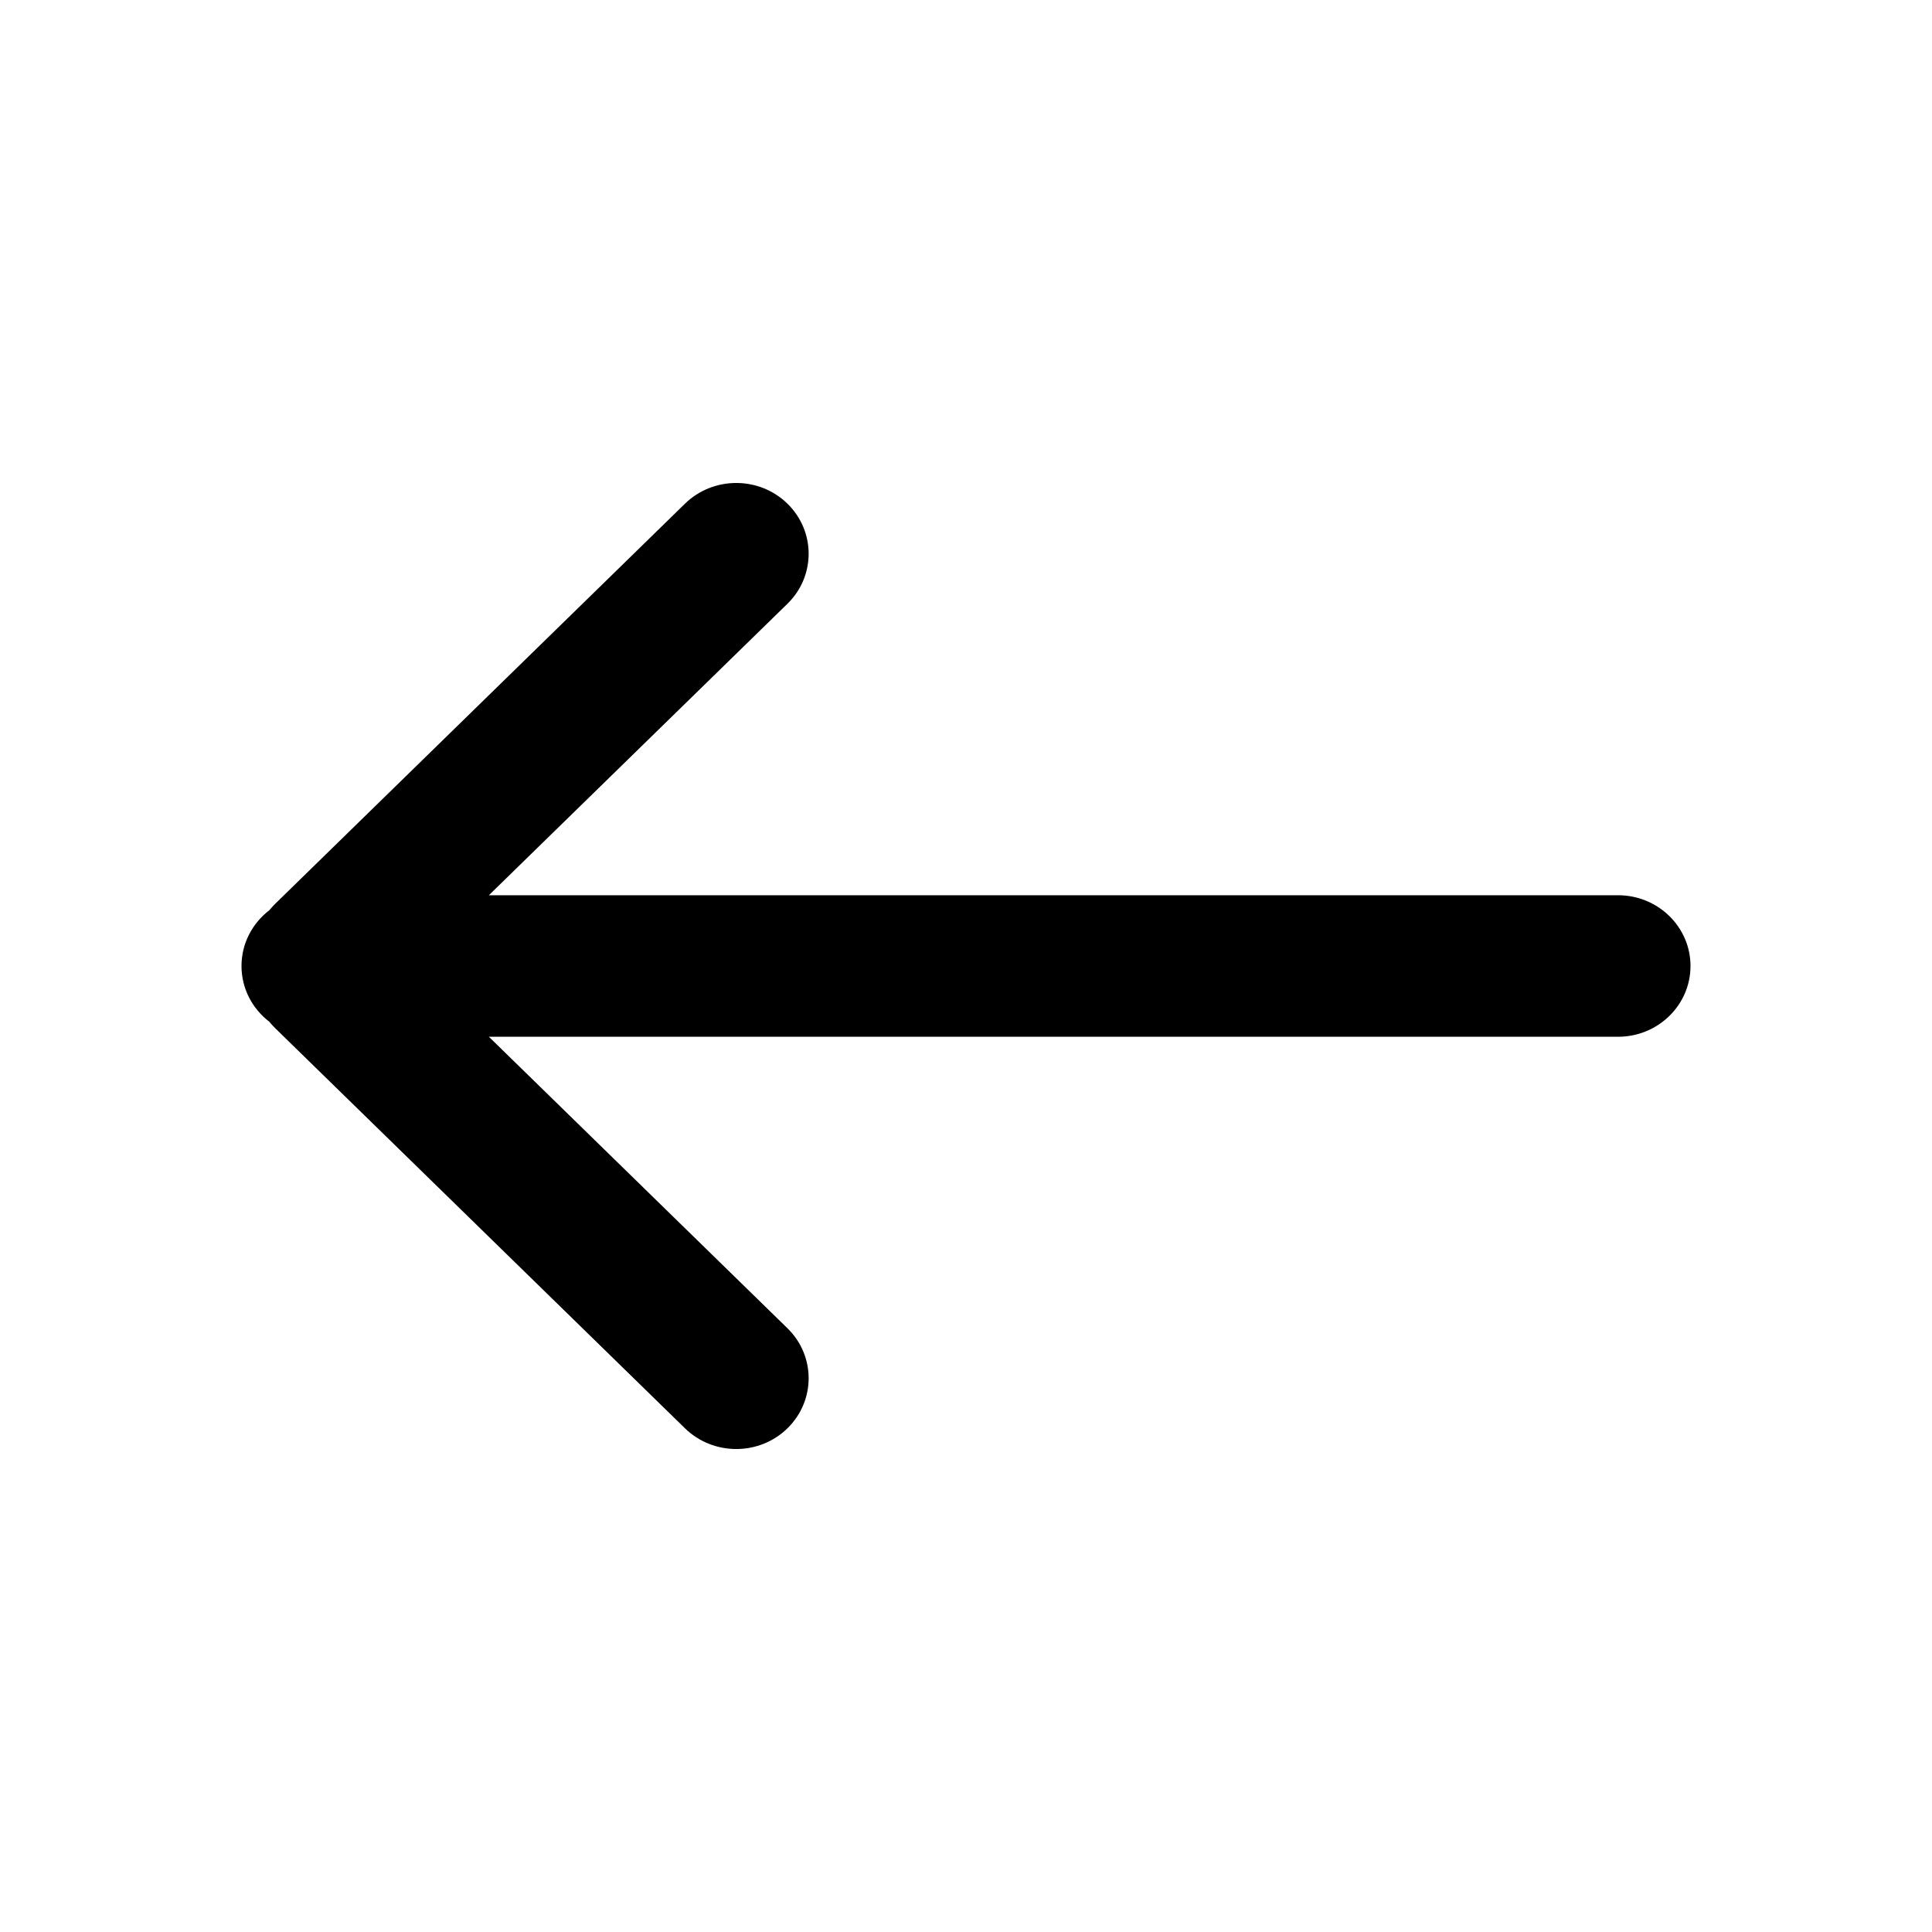
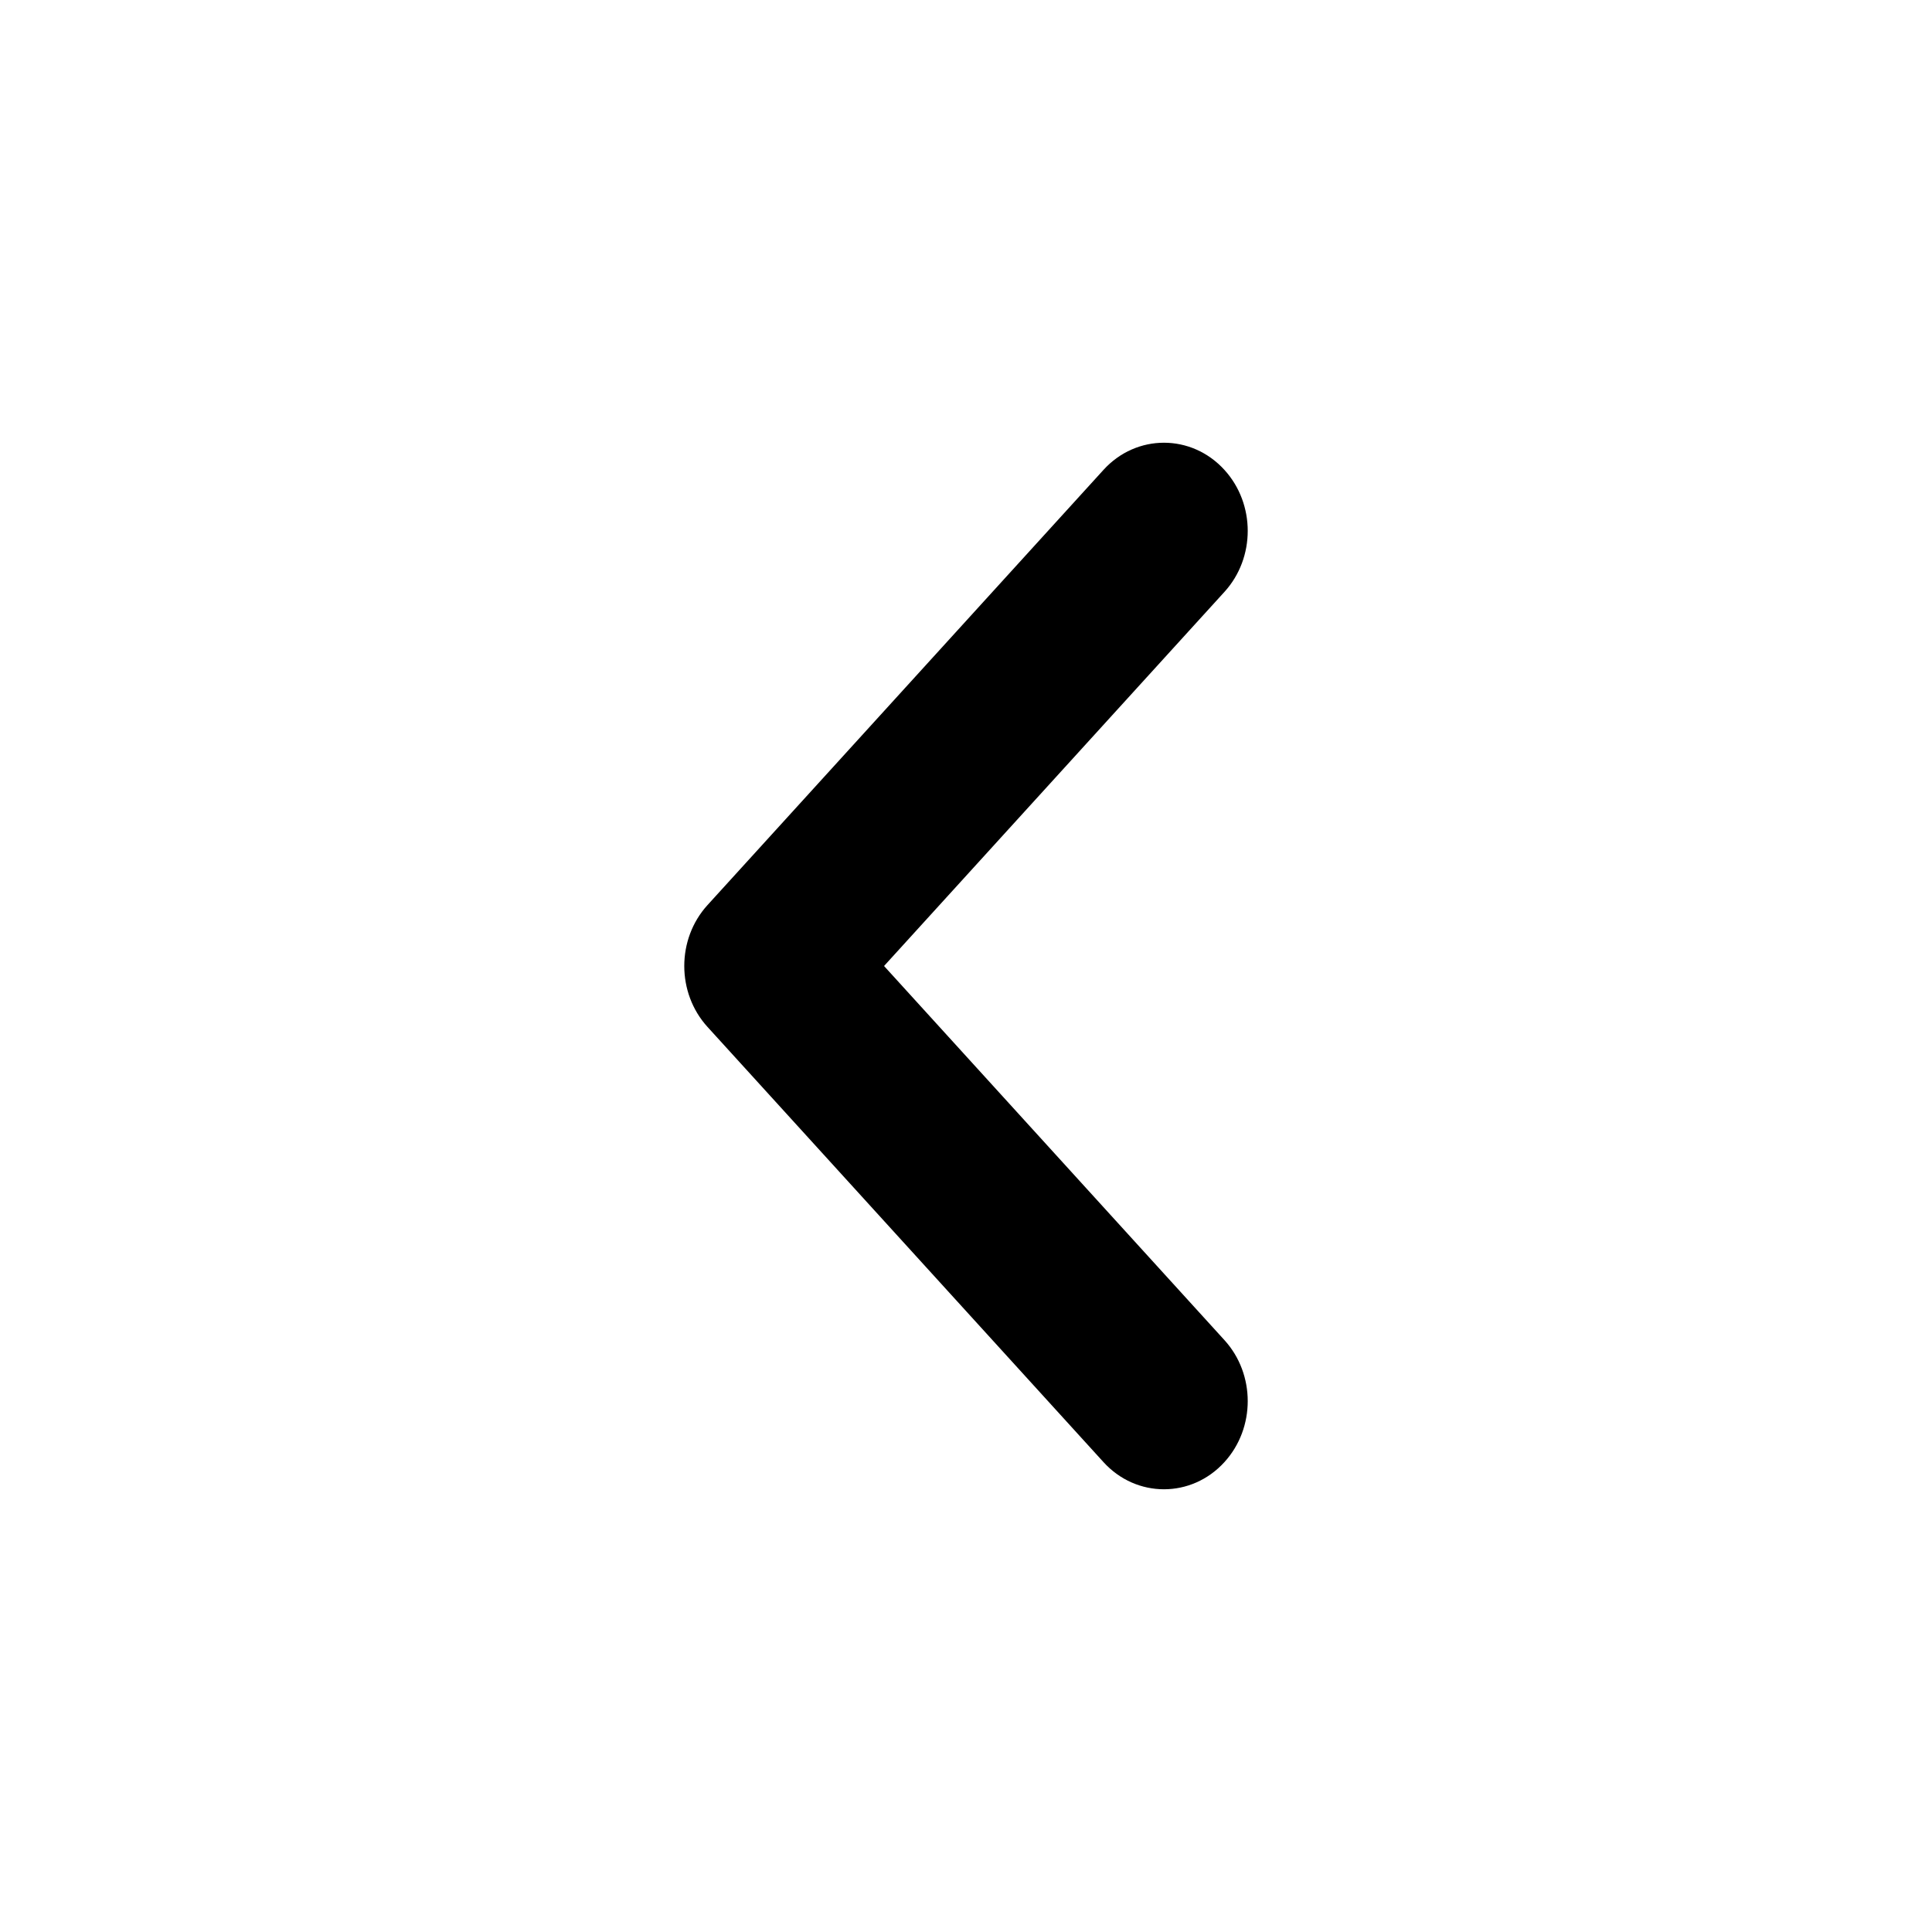
<svg xmlns="http://www.w3.org/2000/svg" width="24" height="24" viewBox="0 0 24 24" fill="none">
-   <path fill-rule="evenodd" clip-rule="evenodd" d="M6.073 11.121L20.1 11.121C20.597 11.121 21 11.515 21 12C21 12.485 20.597 12.879 20.1 12.879L6.073 12.879L9.782 16.5C10.133 16.843 10.133 17.399 9.782 17.743C9.431 18.086 8.861 18.086 8.509 17.743L3.418 12.772C3.392 12.746 3.368 12.72 3.345 12.692C3.135 12.531 3 12.281 3 12C3 11.719 3.135 11.469 3.345 11.308C3.368 11.28 3.392 11.254 3.418 11.228L8.509 6.257C8.861 5.914 9.431 5.914 9.782 6.257C10.133 6.601 10.133 7.157 9.782 7.5L6.073 11.121Z" fill="black" />
+   <path fill-rule="evenodd" clip-rule="evenodd" d="M14.841 17.826C14.63 18.058 14.288 18.058 14.076 17.826L9.158 12.42C8.947 12.188 8.947 11.812 9.158 11.58L14.076 6.174C14.288 5.942 14.63 5.942 14.842 6.174C15.053 6.406 15.053 6.783 14.842 7.015L10.306 12L14.841 16.985C15.053 17.217 15.053 17.594 14.841 17.826Z" fill="black" />
+   <path fill-rule="evenodd" clip-rule="evenodd" d="M15.211 18.162C14.802 18.613 14.116 18.613 13.707 18.162L8.789 12.757C8.404 12.334 8.404 11.666 8.789 11.243L13.707 5.838C14.116 5.387 14.802 5.387 15.211 5.838C15.596 6.261 15.596 6.929 15.211 7.352L10.982 12L15.211 16.648C15.596 17.071 15.596 17.739 15.211 18.162ZM14.459 17.5C14.46 17.499 14.465 17.497 14.472 17.489C14.486 17.473 14.5 17.445 14.5 17.405C14.5 17.366 14.486 17.337 14.472 17.322L9.936 12.336C9.763 12.146 9.763 11.854 9.936 11.664L14.472 6.679C14.486 6.663 14.5 6.634 14.5 6.595C14.5 6.555 14.486 6.527 14.472 6.511C14.465 6.503 14.46 6.501 14.459 6.5C14.458 6.501 14.454 6.503 14.446 6.511L9.528 11.916C9.514 11.932 9.5 11.961 9.5 12C9.5 12.039 9.514 12.068 9.528 12.084L14.446 17.489C14.454 17.497 14.458 17.499 14.459 17.5Z" fill="black" />
</svg>
